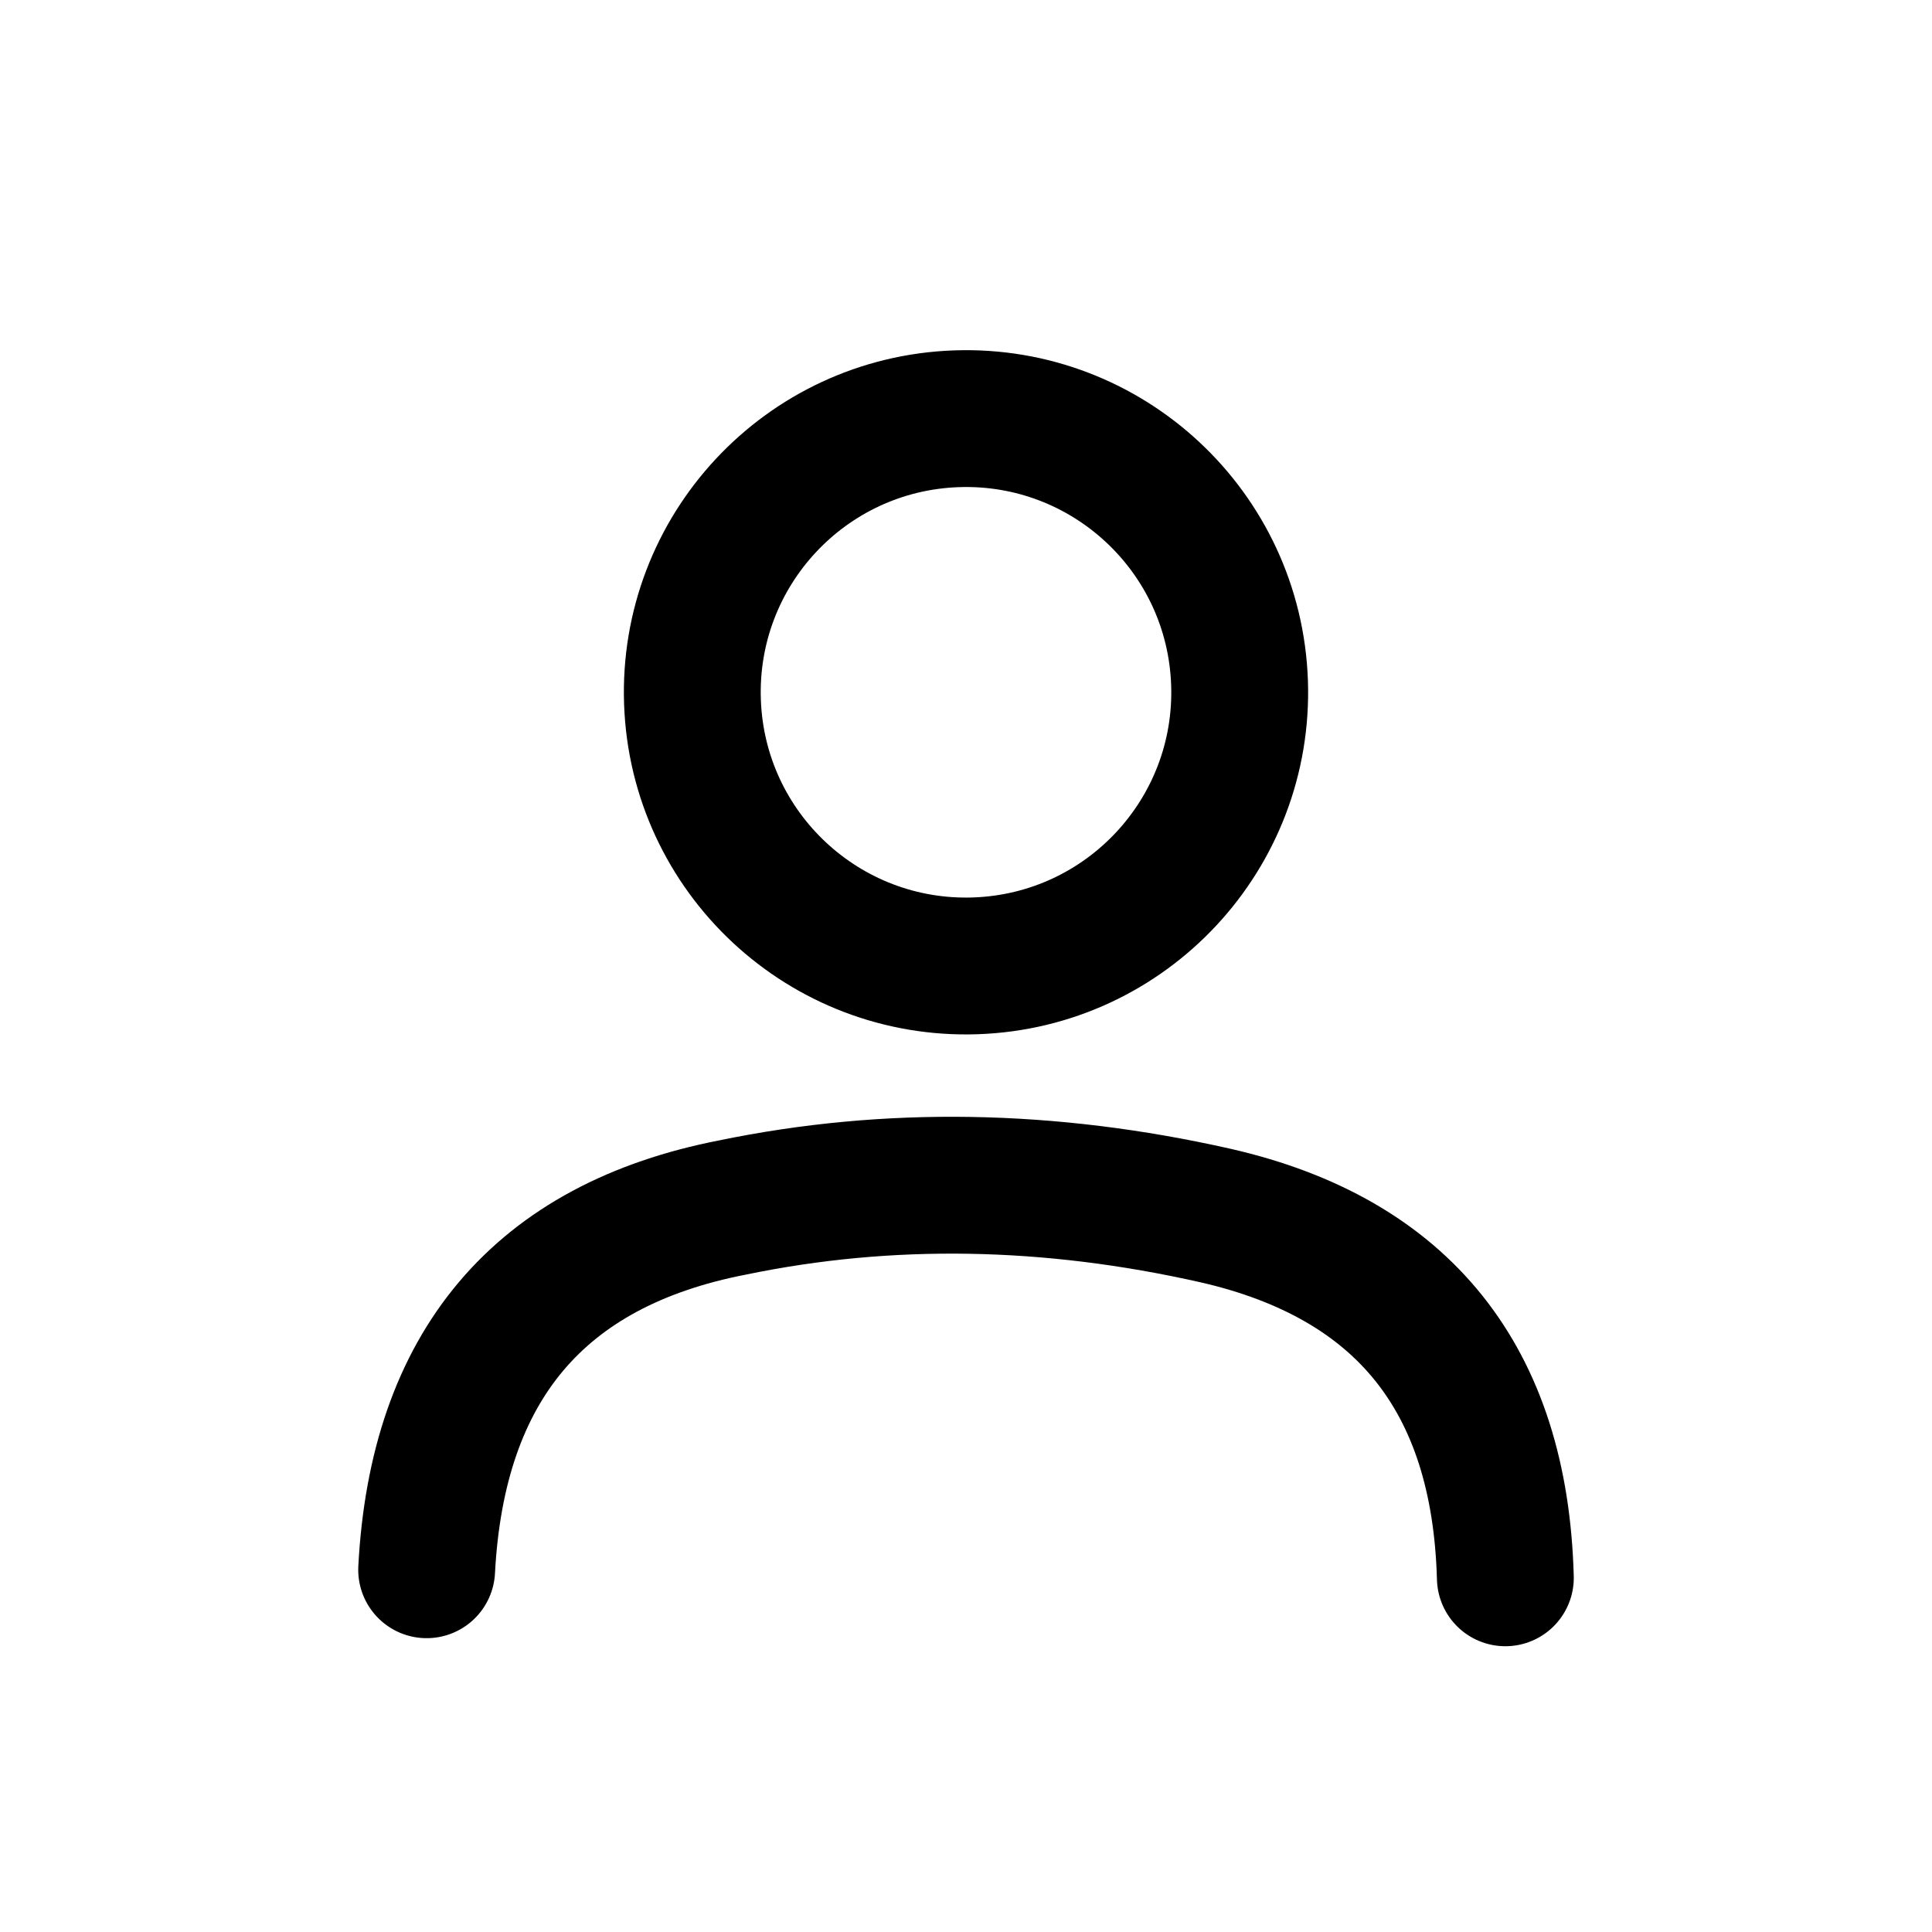
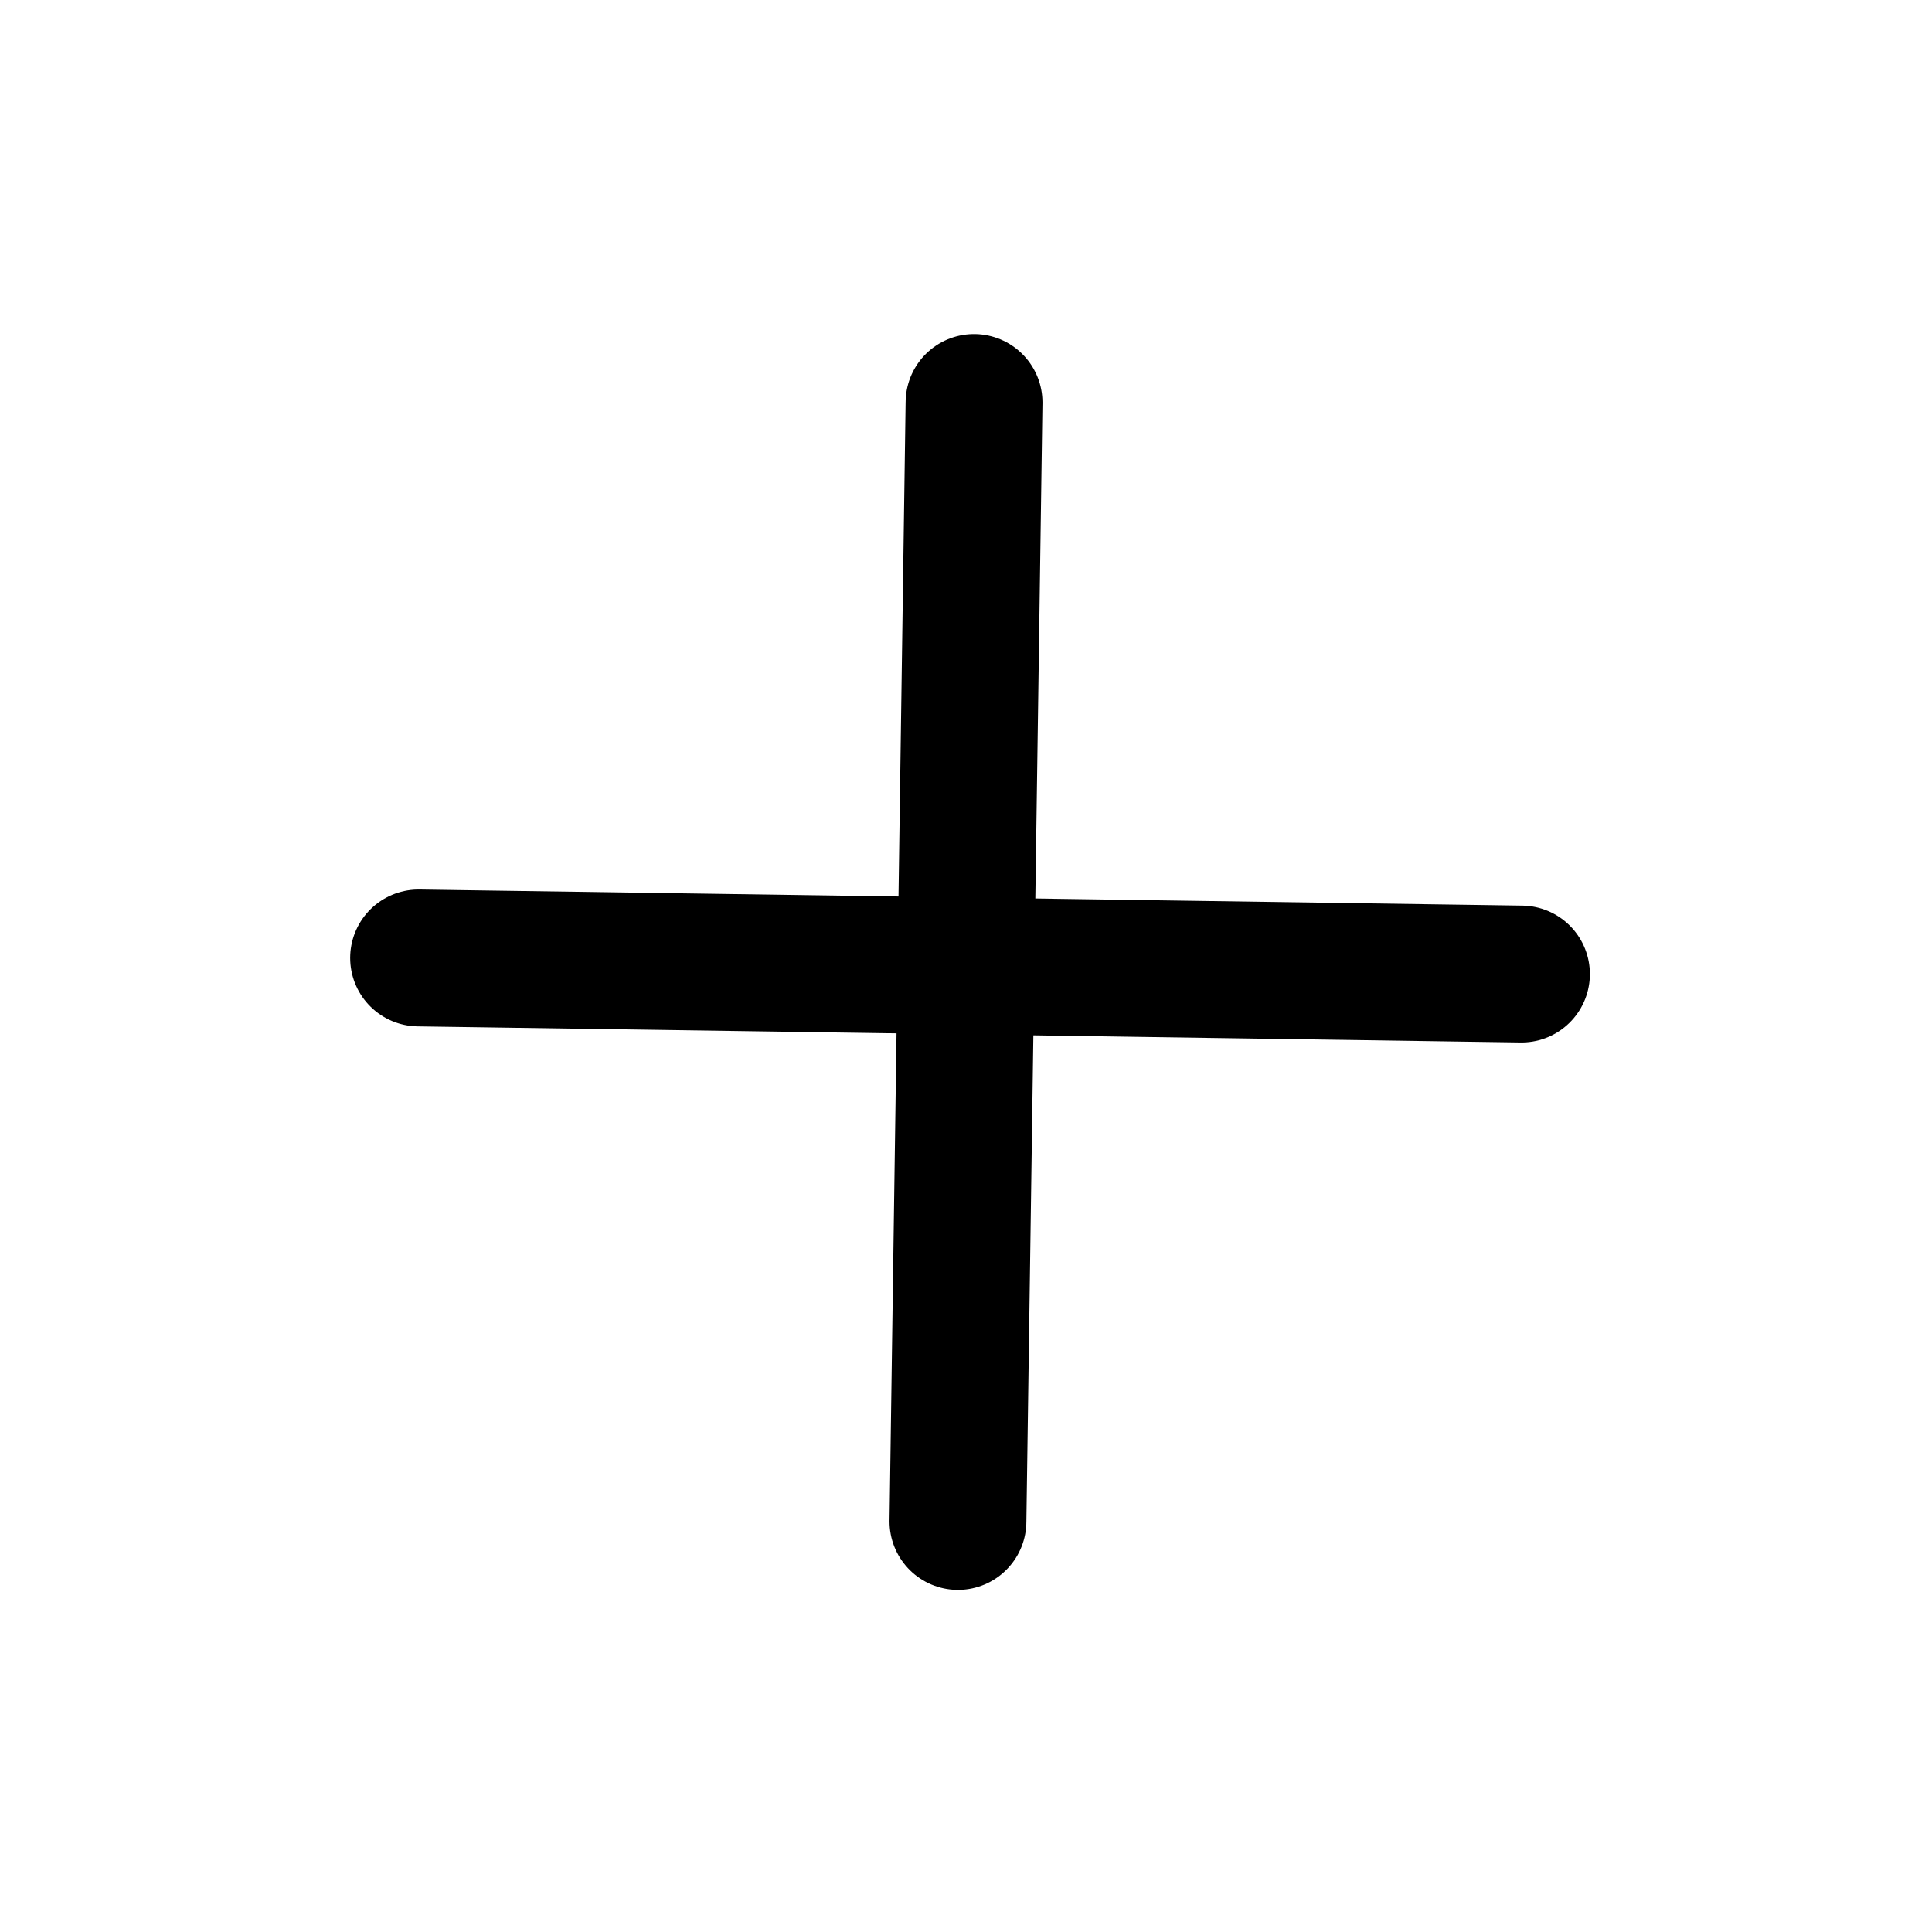
<svg xmlns="http://www.w3.org/2000/svg" viewBox="0 0 24 24" fill="none" stroke="currentColor" stroke-width="1.7" stroke-linecap="round" stroke-linejoin="round">
-   <circle cx="12" cy="8.6" r="3.4" transform="rotate(-2 12 8.6)" />
-   <path d="M5.3 19.5 Q5.5 15.7 9.1 15 Q12 14.4 15.1 15.1 Q18.6 15.9 18.7 19.6" />
+   <path d="M12.1 5 L11.9 18.9" />
+   <path d="M5.2 11.9 L18.9 12.1" />
</svg>
